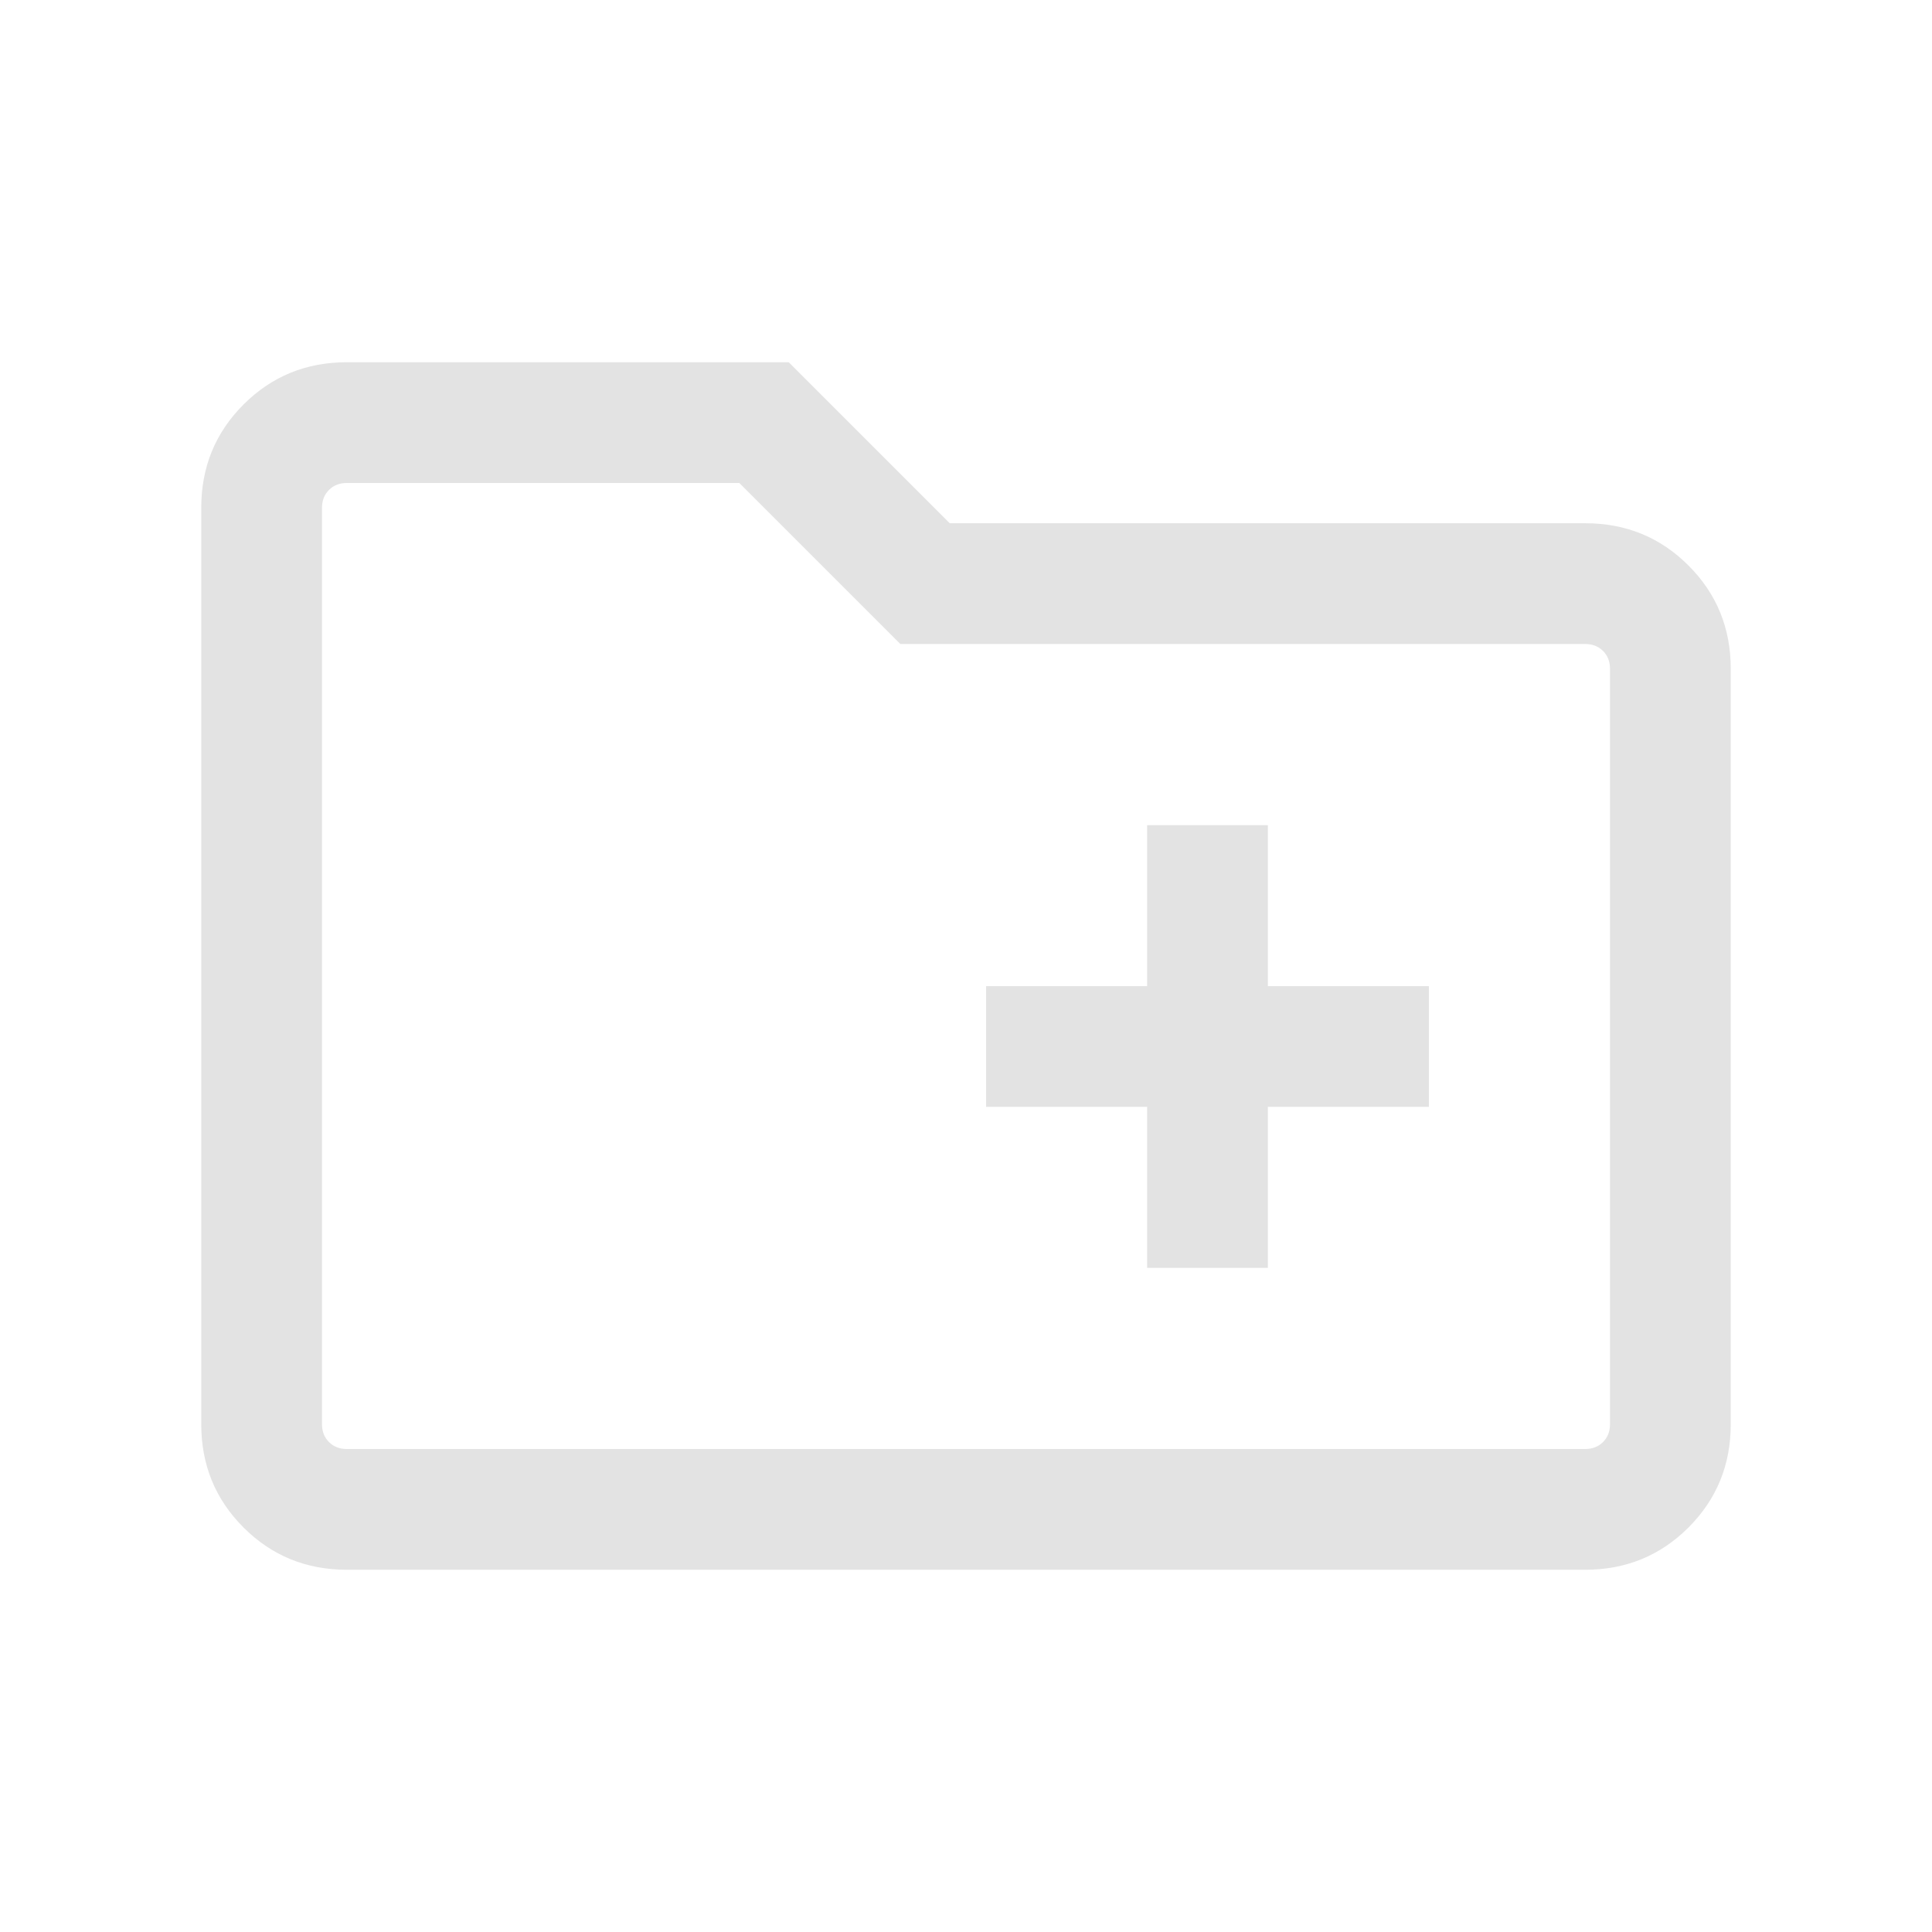
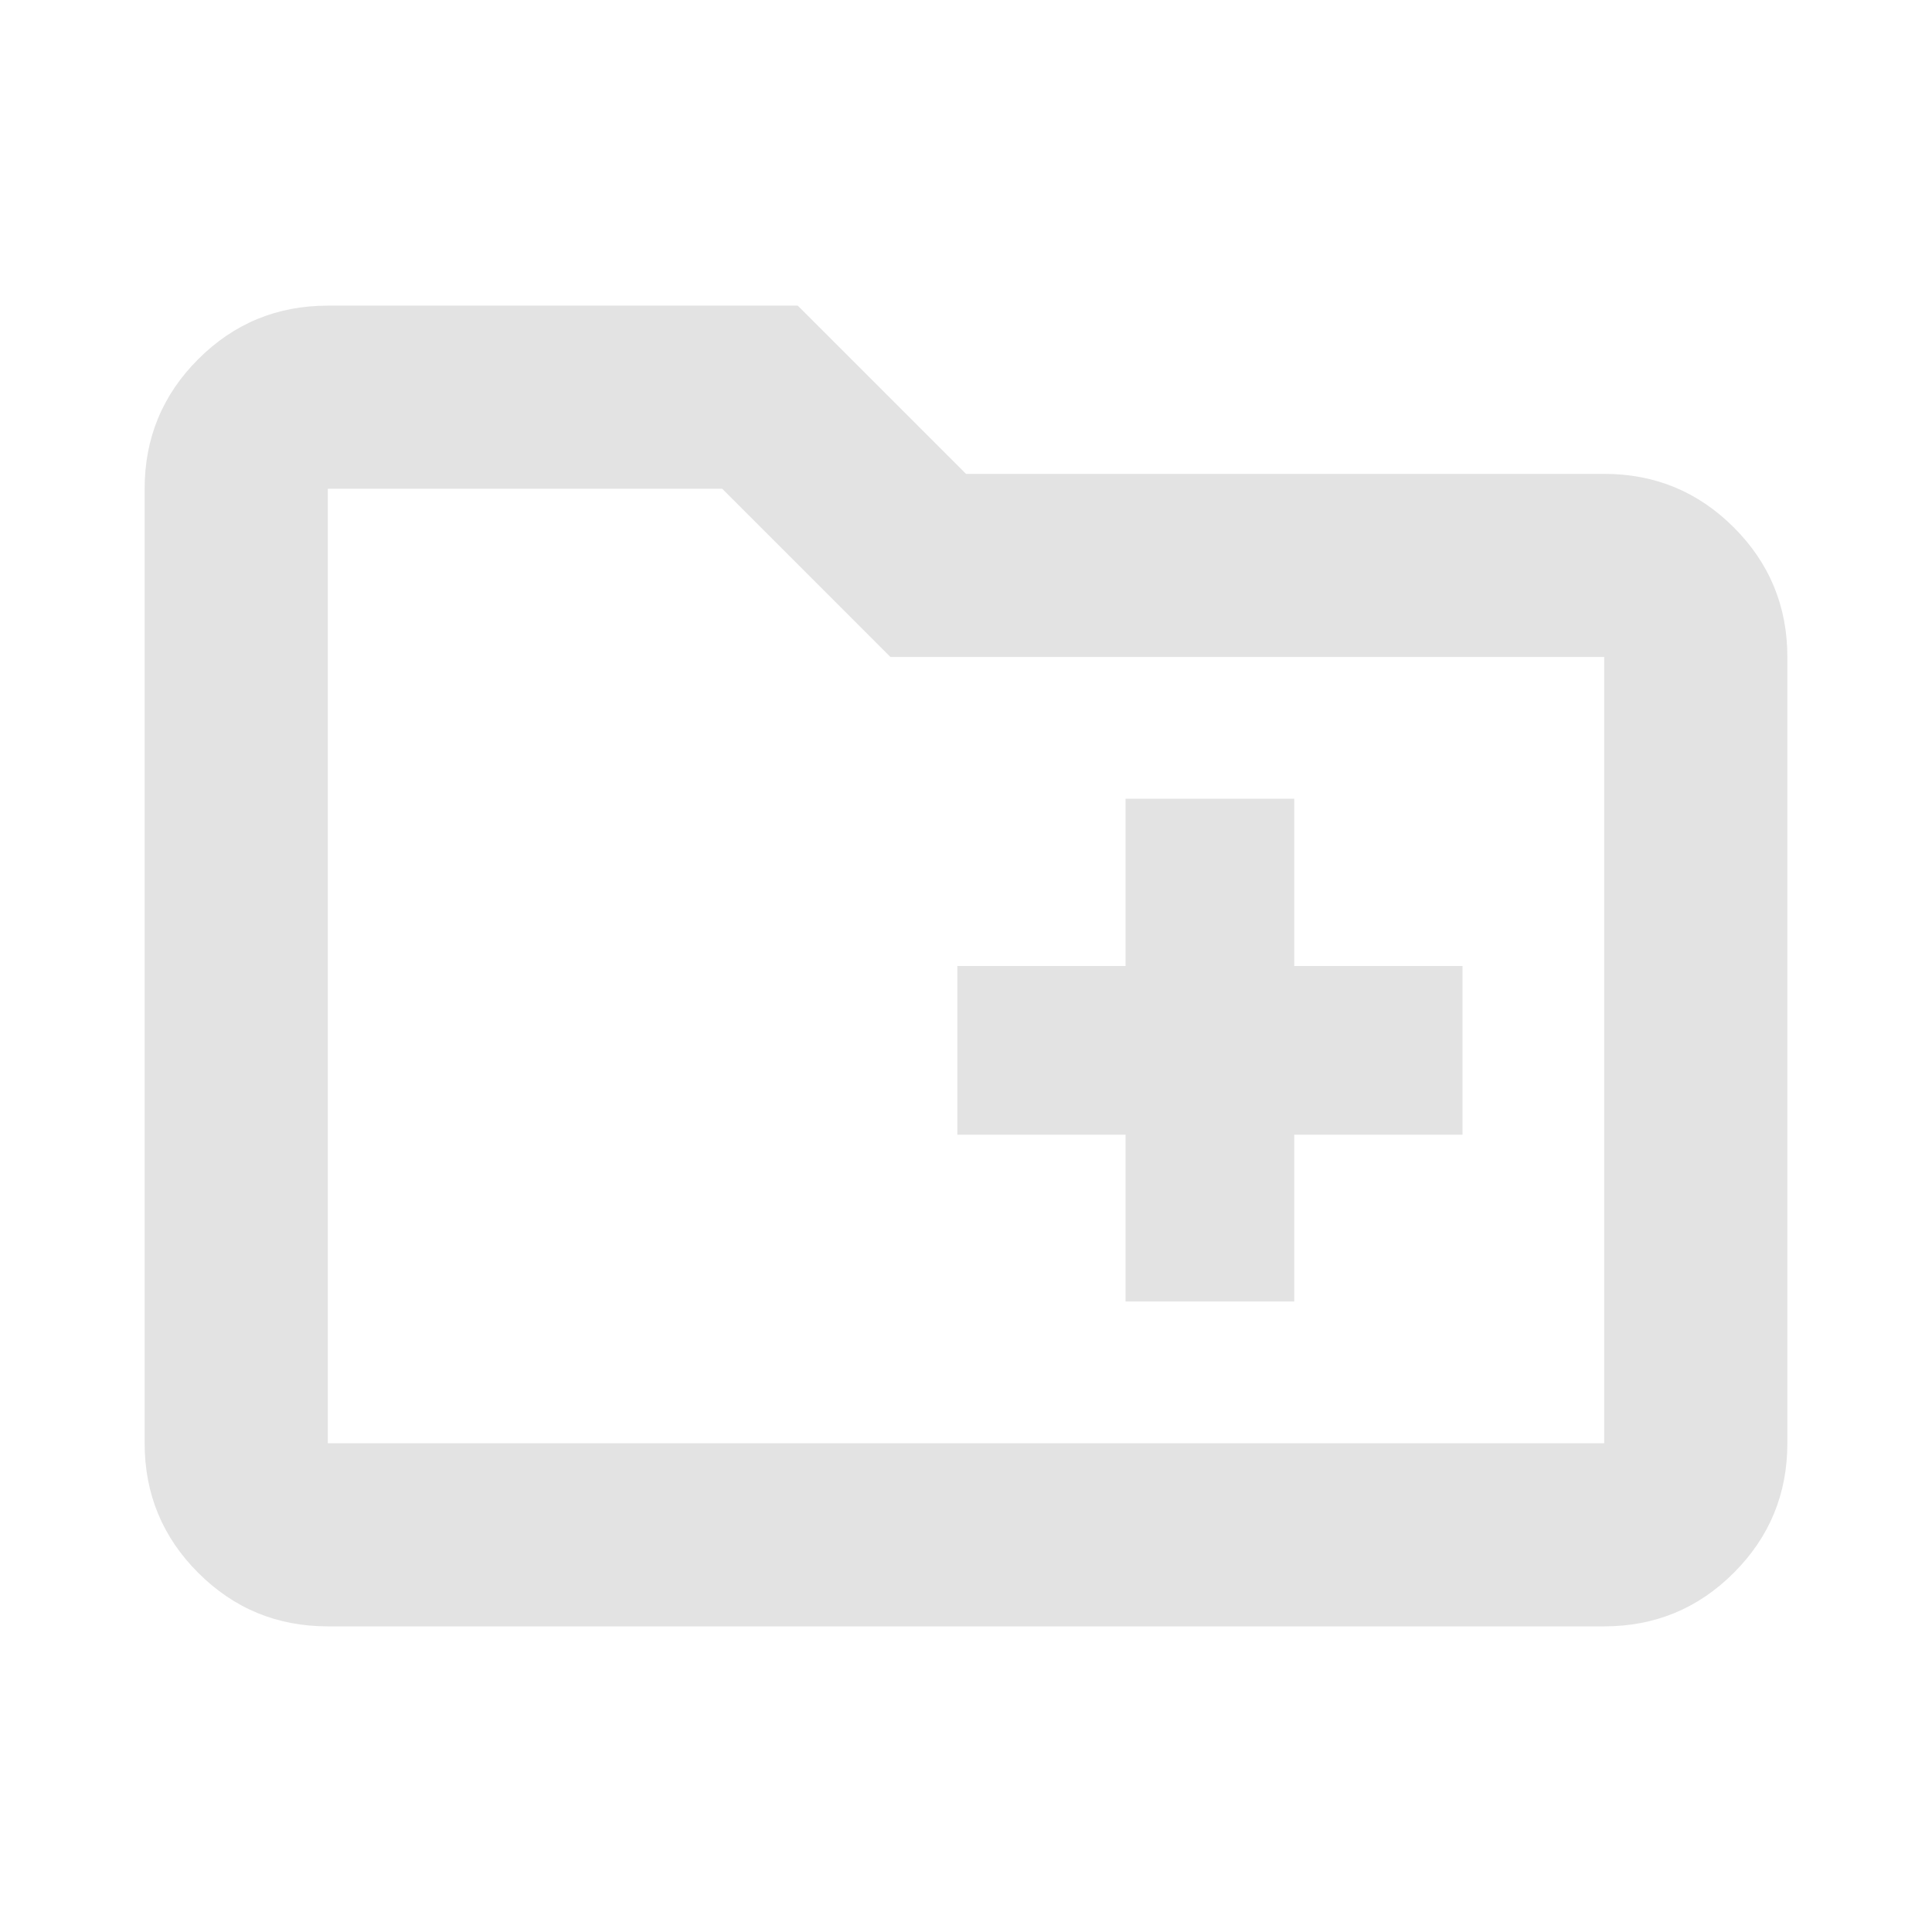
<svg xmlns="http://www.w3.org/2000/svg" height="24px" viewBox="0 -960 960 960" width="24px" fill="#e3e3e3">
-   <path d="M570-330h60v-80h80v-60h-80v-80h-60v80h-80v60h80v80ZM172.31-180Q142-180 121-201q-21-21-21-51.31v-455.38Q100-738 121-759q21-21 51.31-21h219.61l80 80h315.77Q818-700 839-679q21 21 21 51.31v375.38Q860-222 839-201q-21 21-51.31 21H172.31Zm0-60h615.38q5.39 0 8.85-3.46t3.46-8.85v-375.38q0-5.39-3.46-8.85t-8.85-3.46H447.38l-80-80H172.31q-5.39 0-8.85 3.46t-3.46 8.85v455.38q0 5.39 3.46 8.85t8.85 3.46ZM160-240v-480 480Z" />
+   <path d="M559.28-313.3h83.83v-82.87h83.59V-480h-83.59v-83.11h-83.83V-480H475.7v83.83h83.58v82.87ZM162.87-151.87q-37.78 0-64.39-26.61t-26.61-64.39v-474.26q0-37.78 26.61-64.39t64.39-26.61h233.54L480-724.54h317.13q37.78 0 64.39 26.61 26.61 26.6 26.61 64.39v390.67q0 37.78-26.61 64.39t-64.39 26.61H162.87Zm0-91h634.26v-390.67H442.46l-83.59-83.59h-196v474.26Zm0 0v-474.26 474.26Z" />
</svg>
